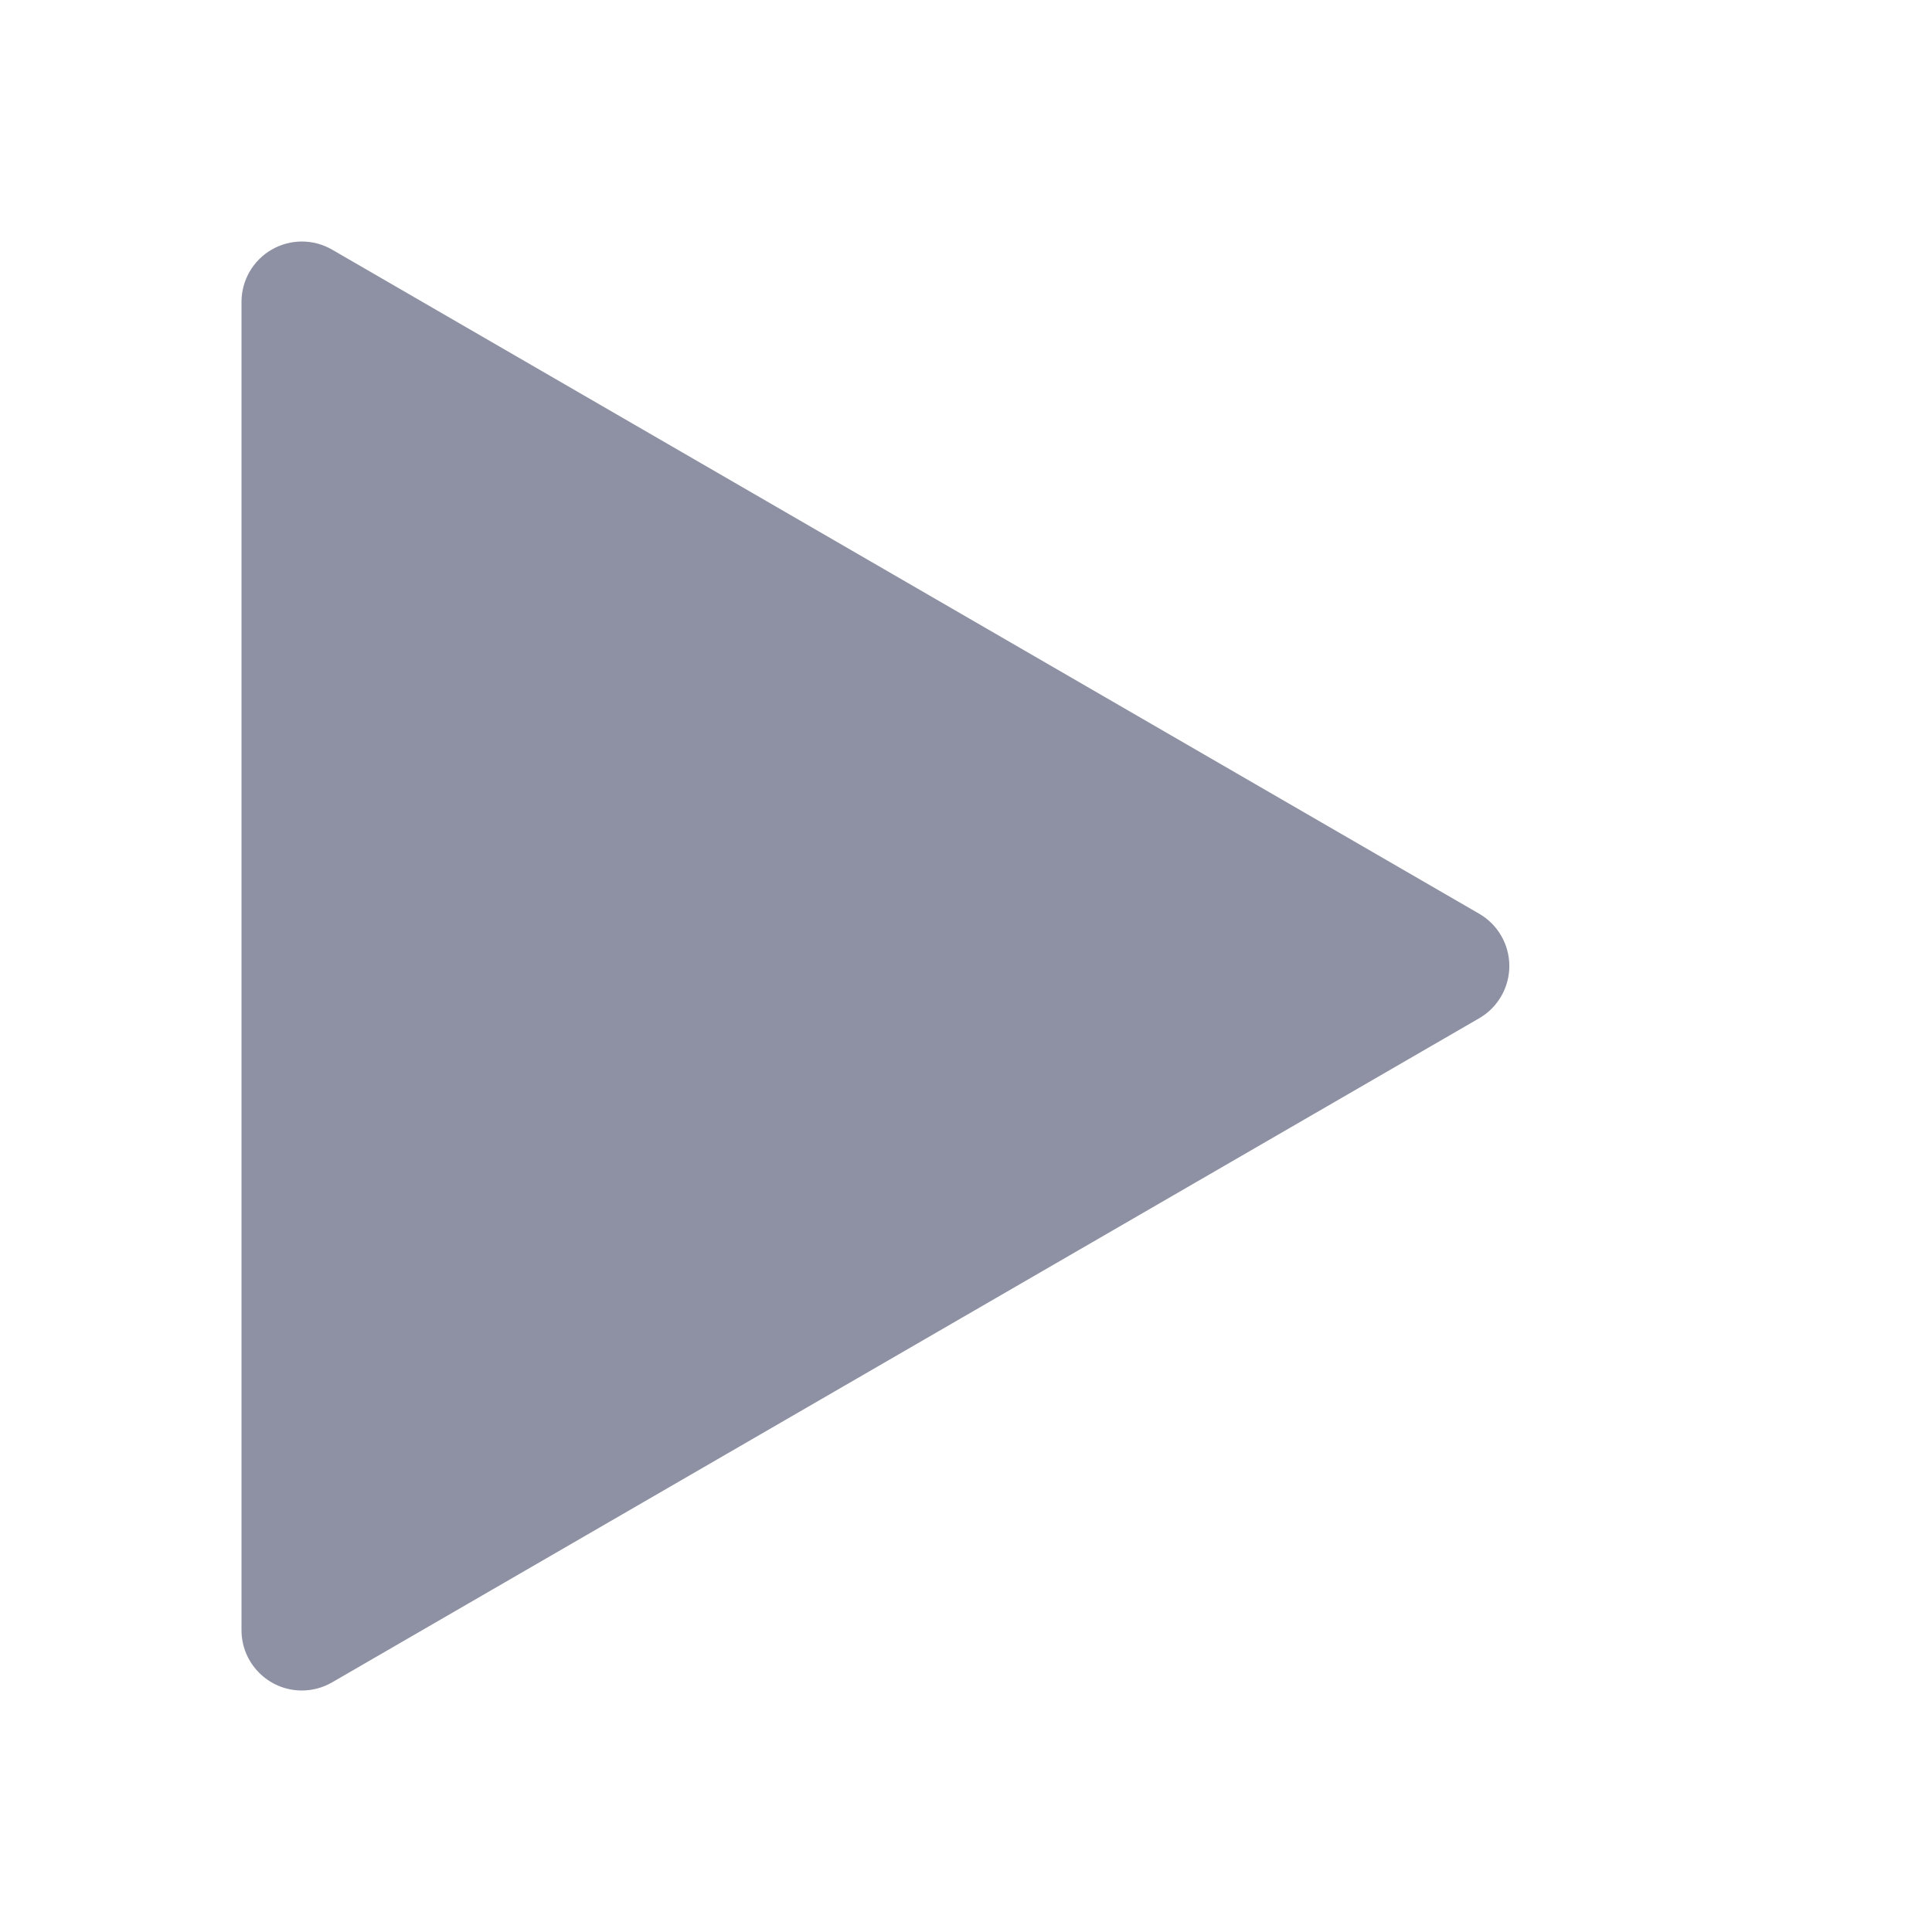
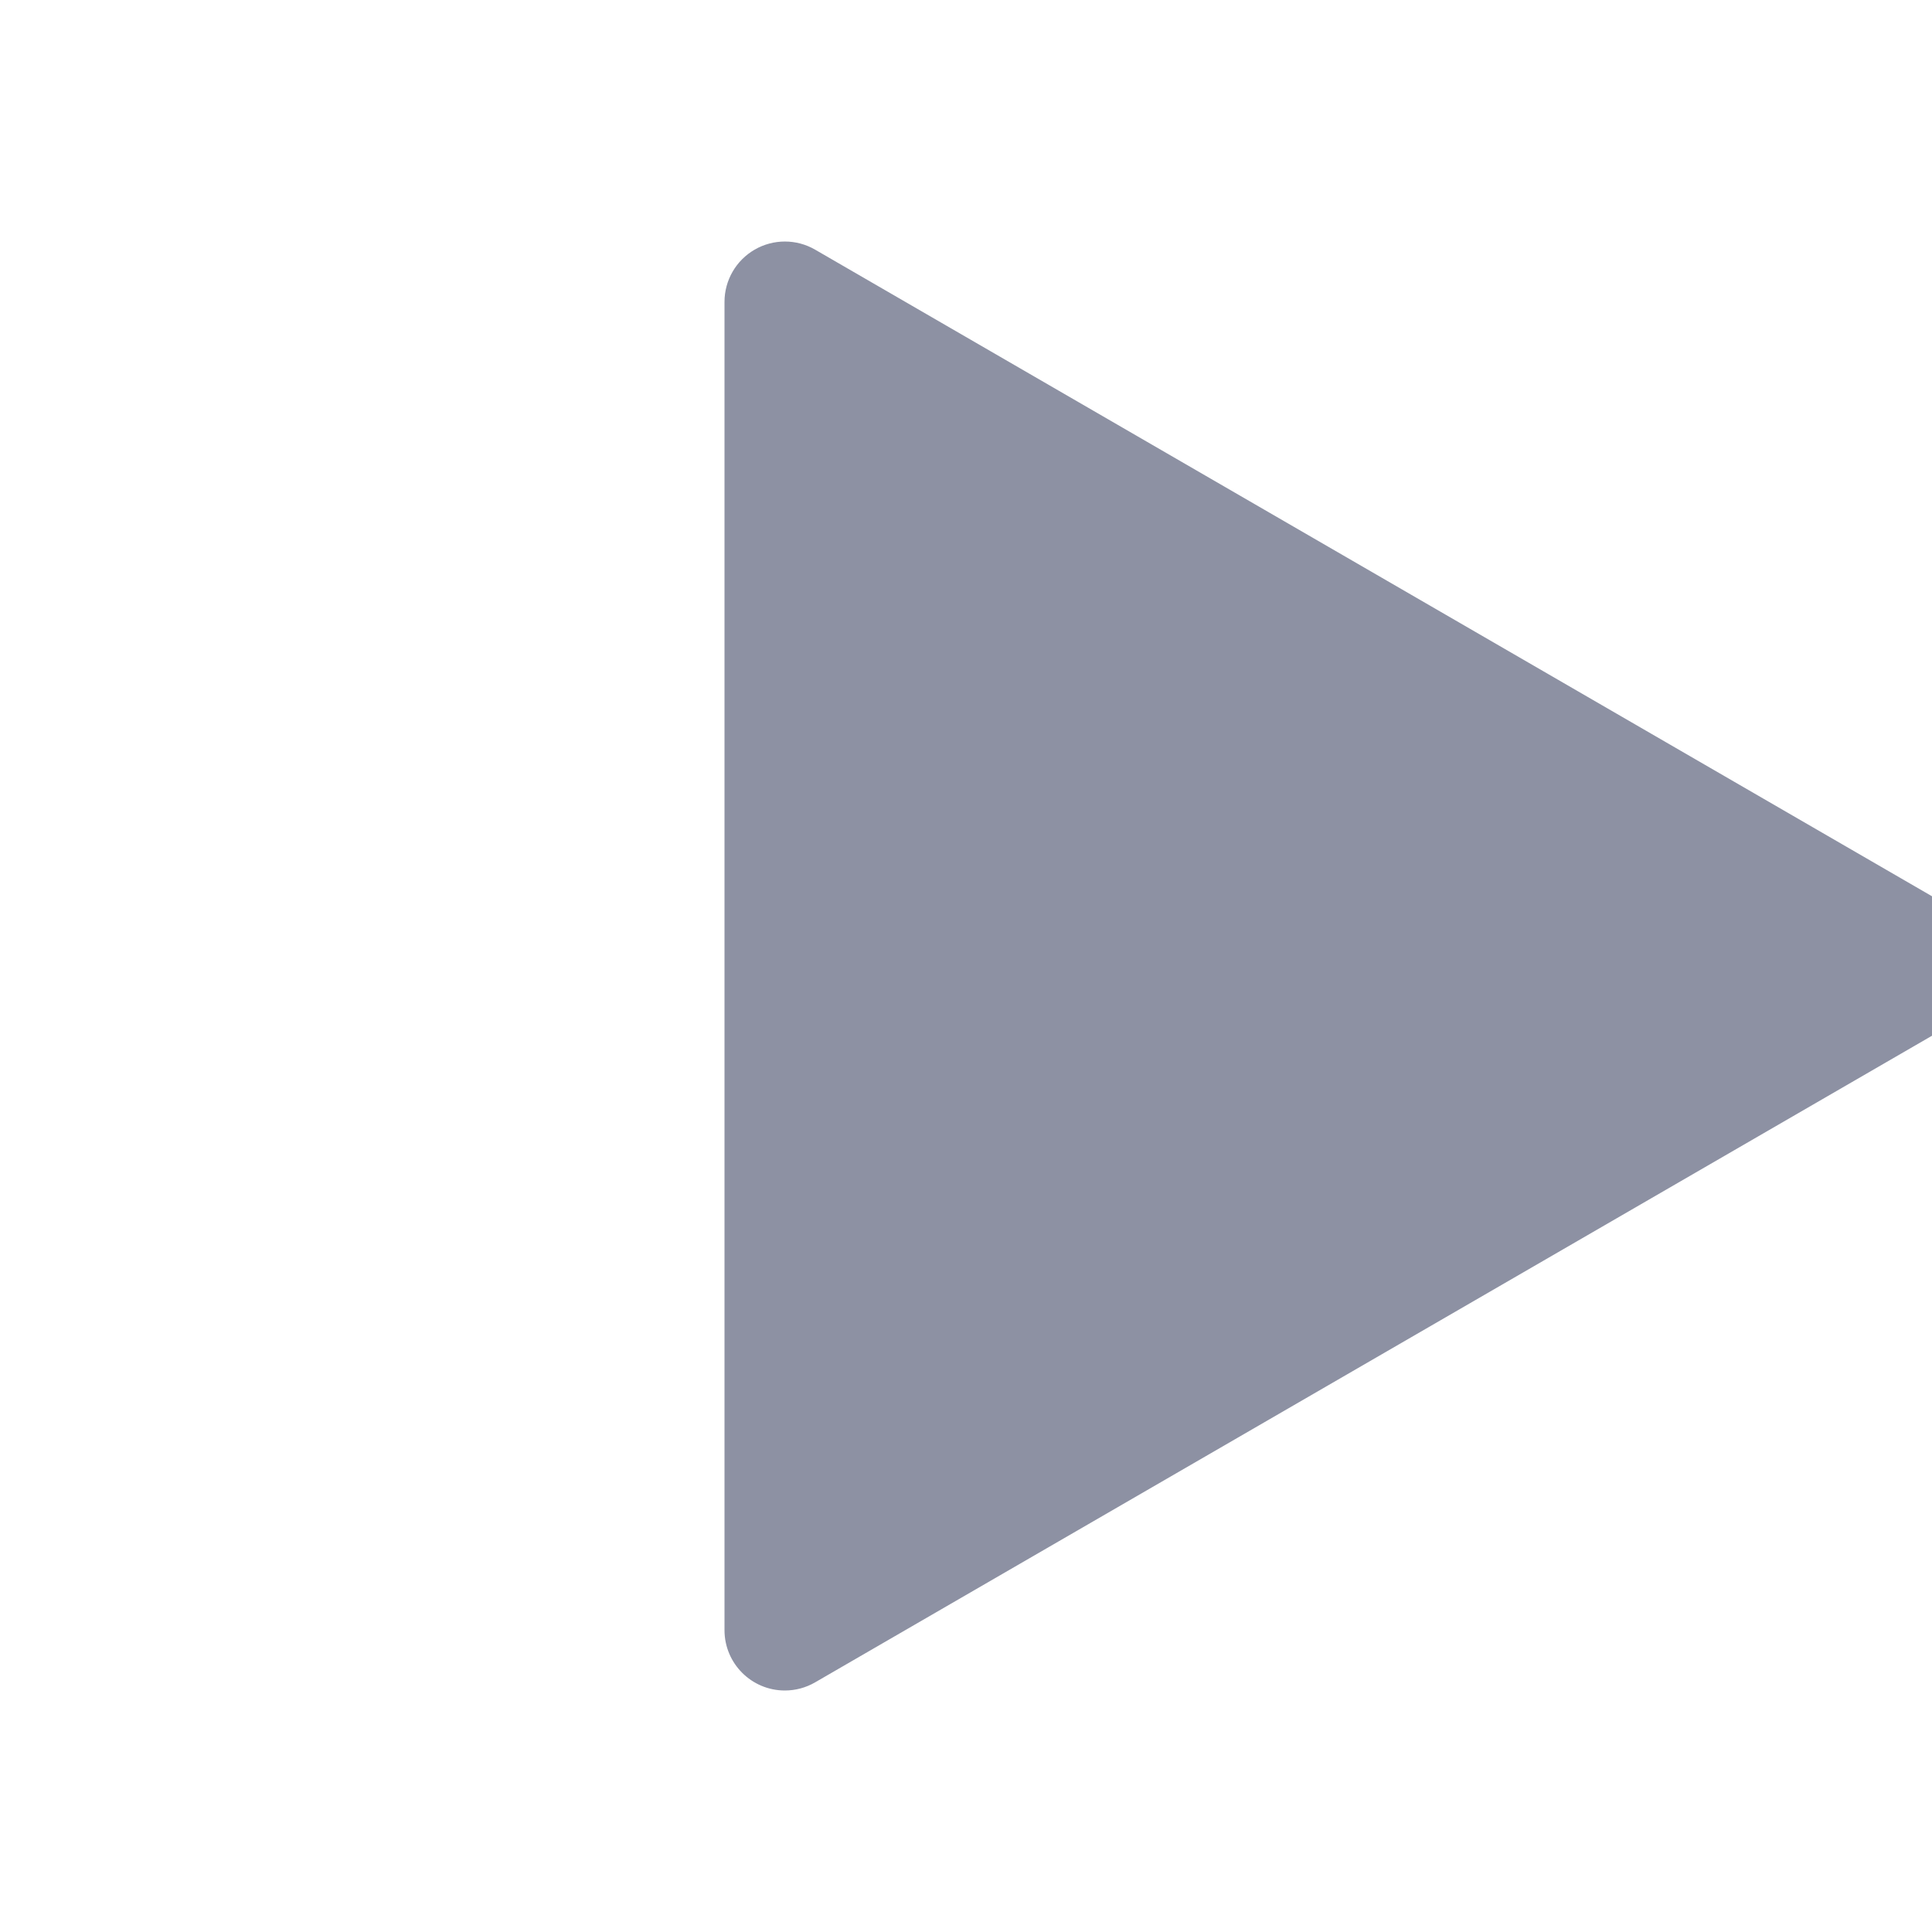
<svg xmlns="http://www.w3.org/2000/svg" height="32" viewBox="0 0 32 32" width="32">
-   <path d="m5 28a1 1 0 0 1 -1-1v-22a1 1 0 0 1 1.501-.865l19 11a1 1 0 0 1 0 1.73l-19 11a.998.998 0 0 1 -.501.135z" fill="#8D91A3" />
+   <path d="M5 28a1 1 0 0 1 -1-1v-22a1 1 0 0 1 1.501-.865l19 11a1 1 0 0 1 0 1.73l-19 11a.998.998 0 0 1 -.501.135z" fill="#8D91A3" transform="translate(8, 0)" />
</svg>
